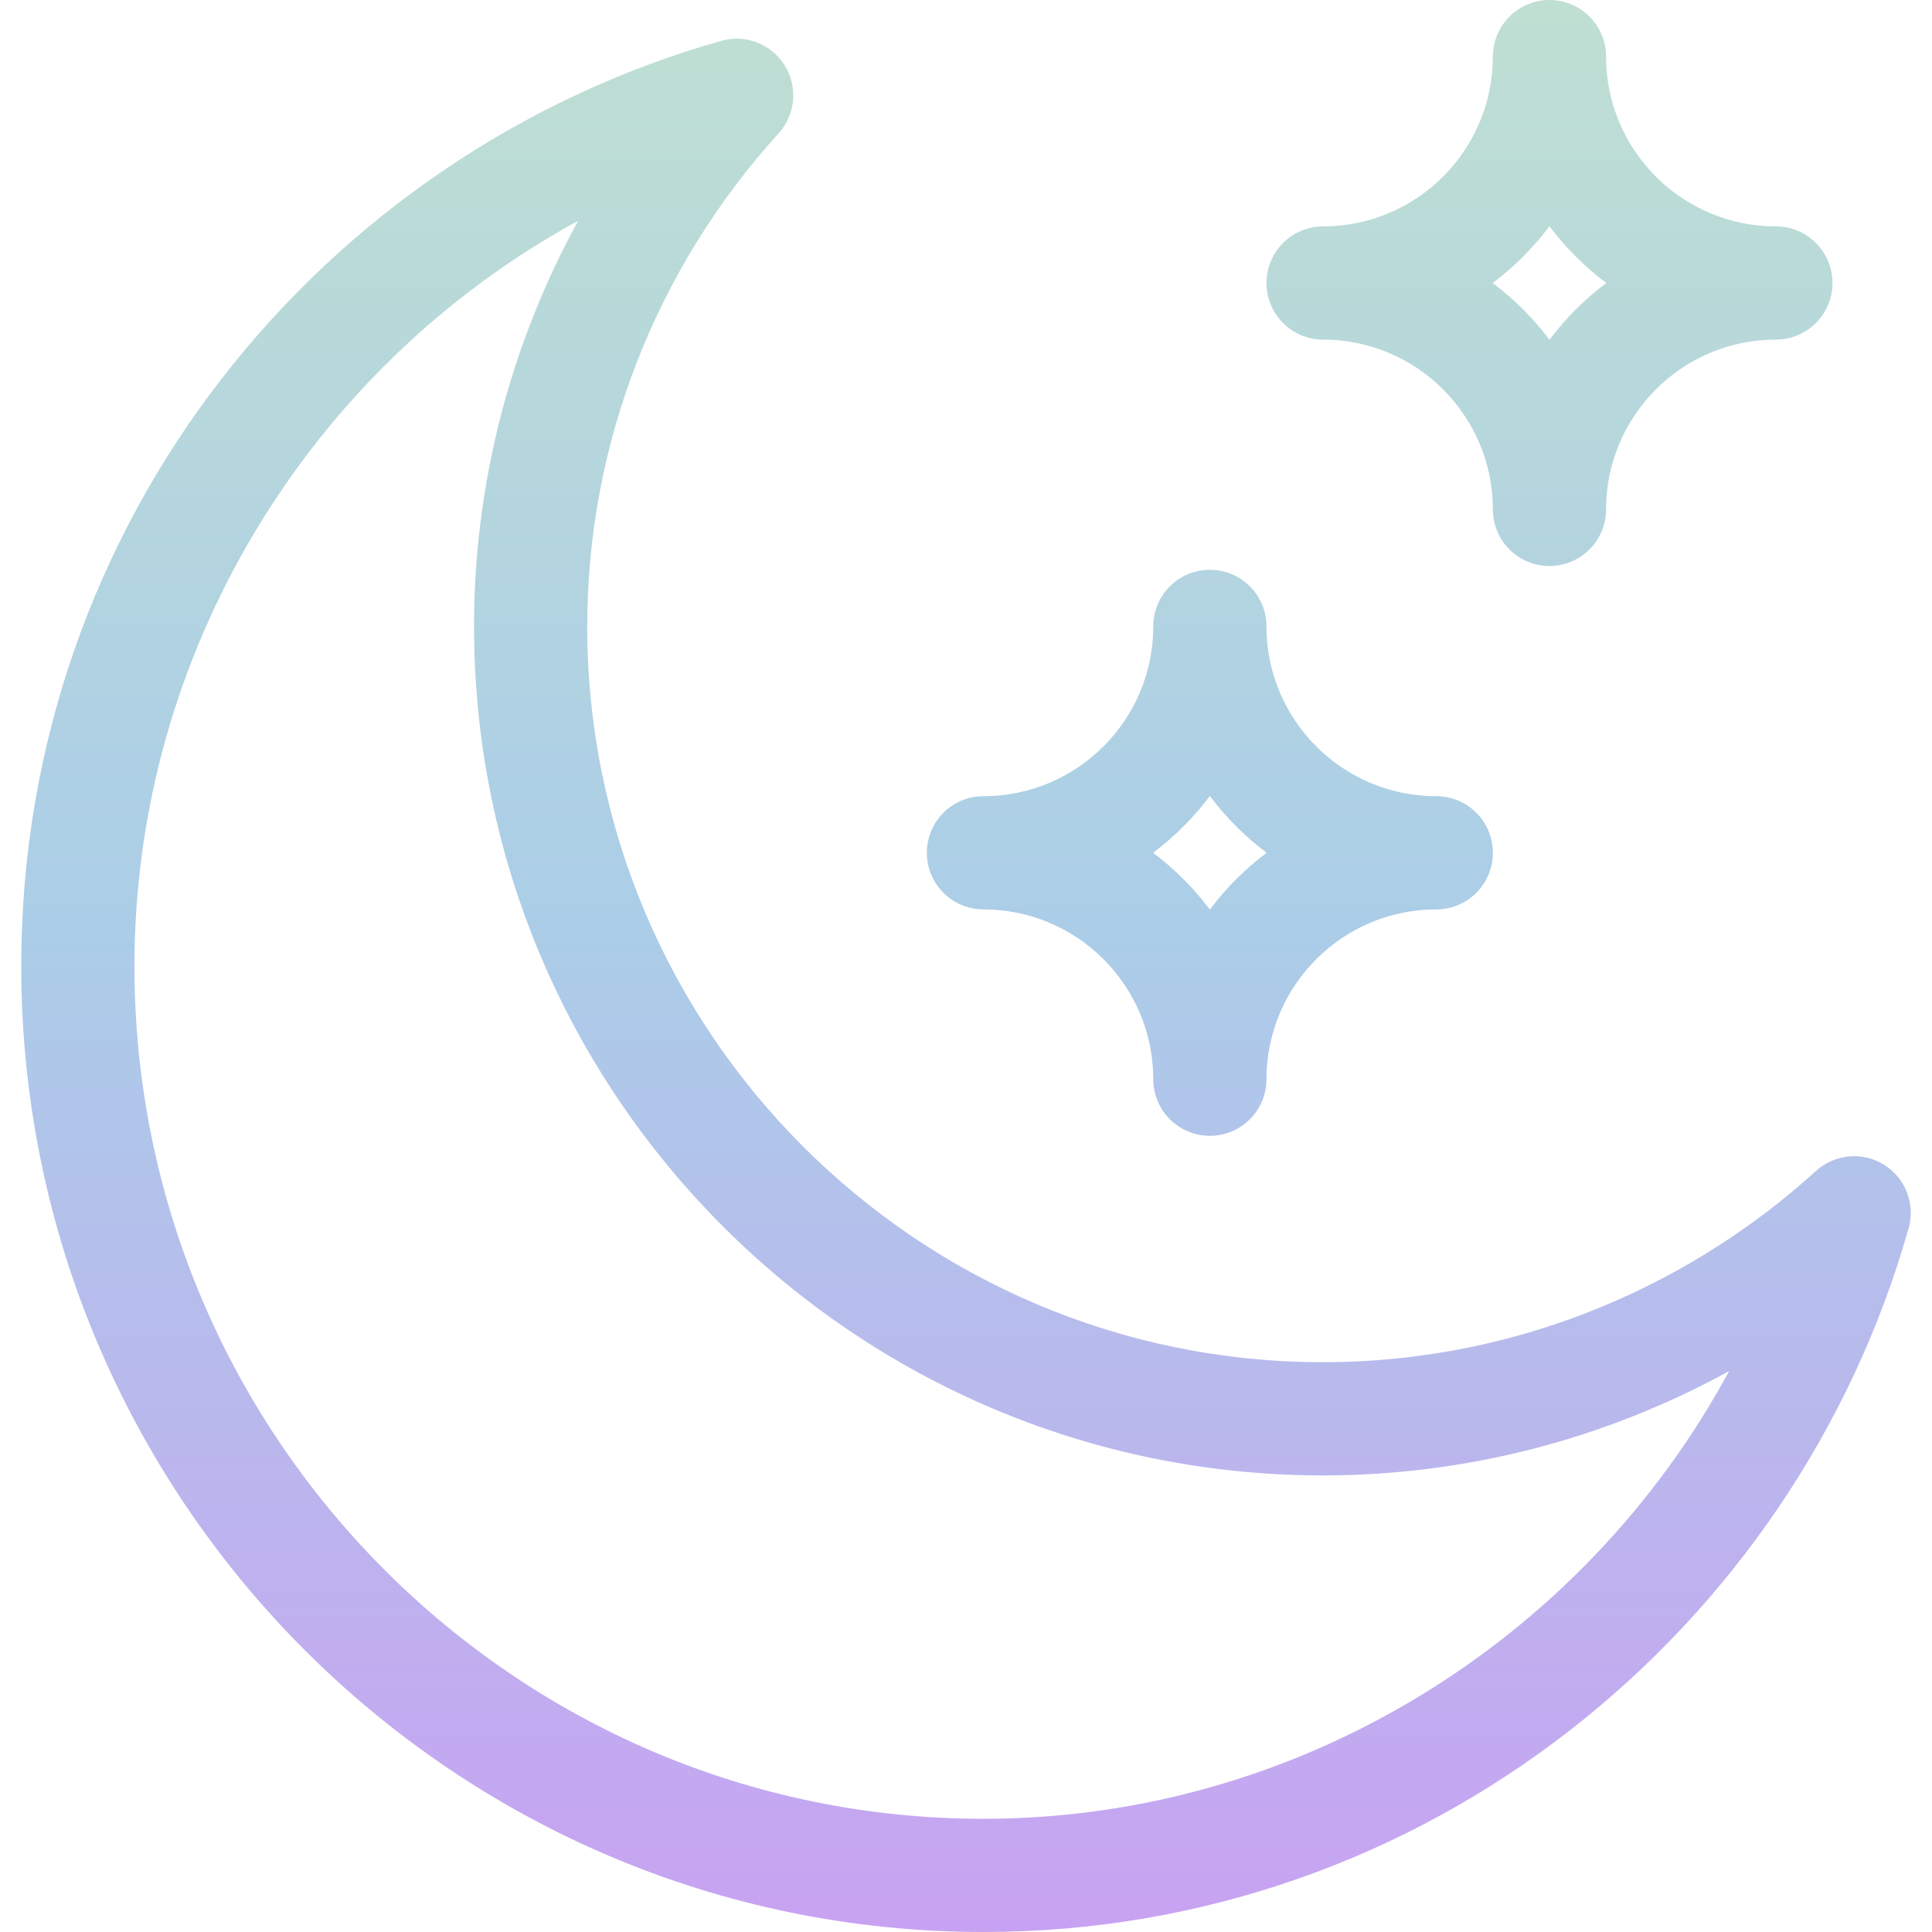
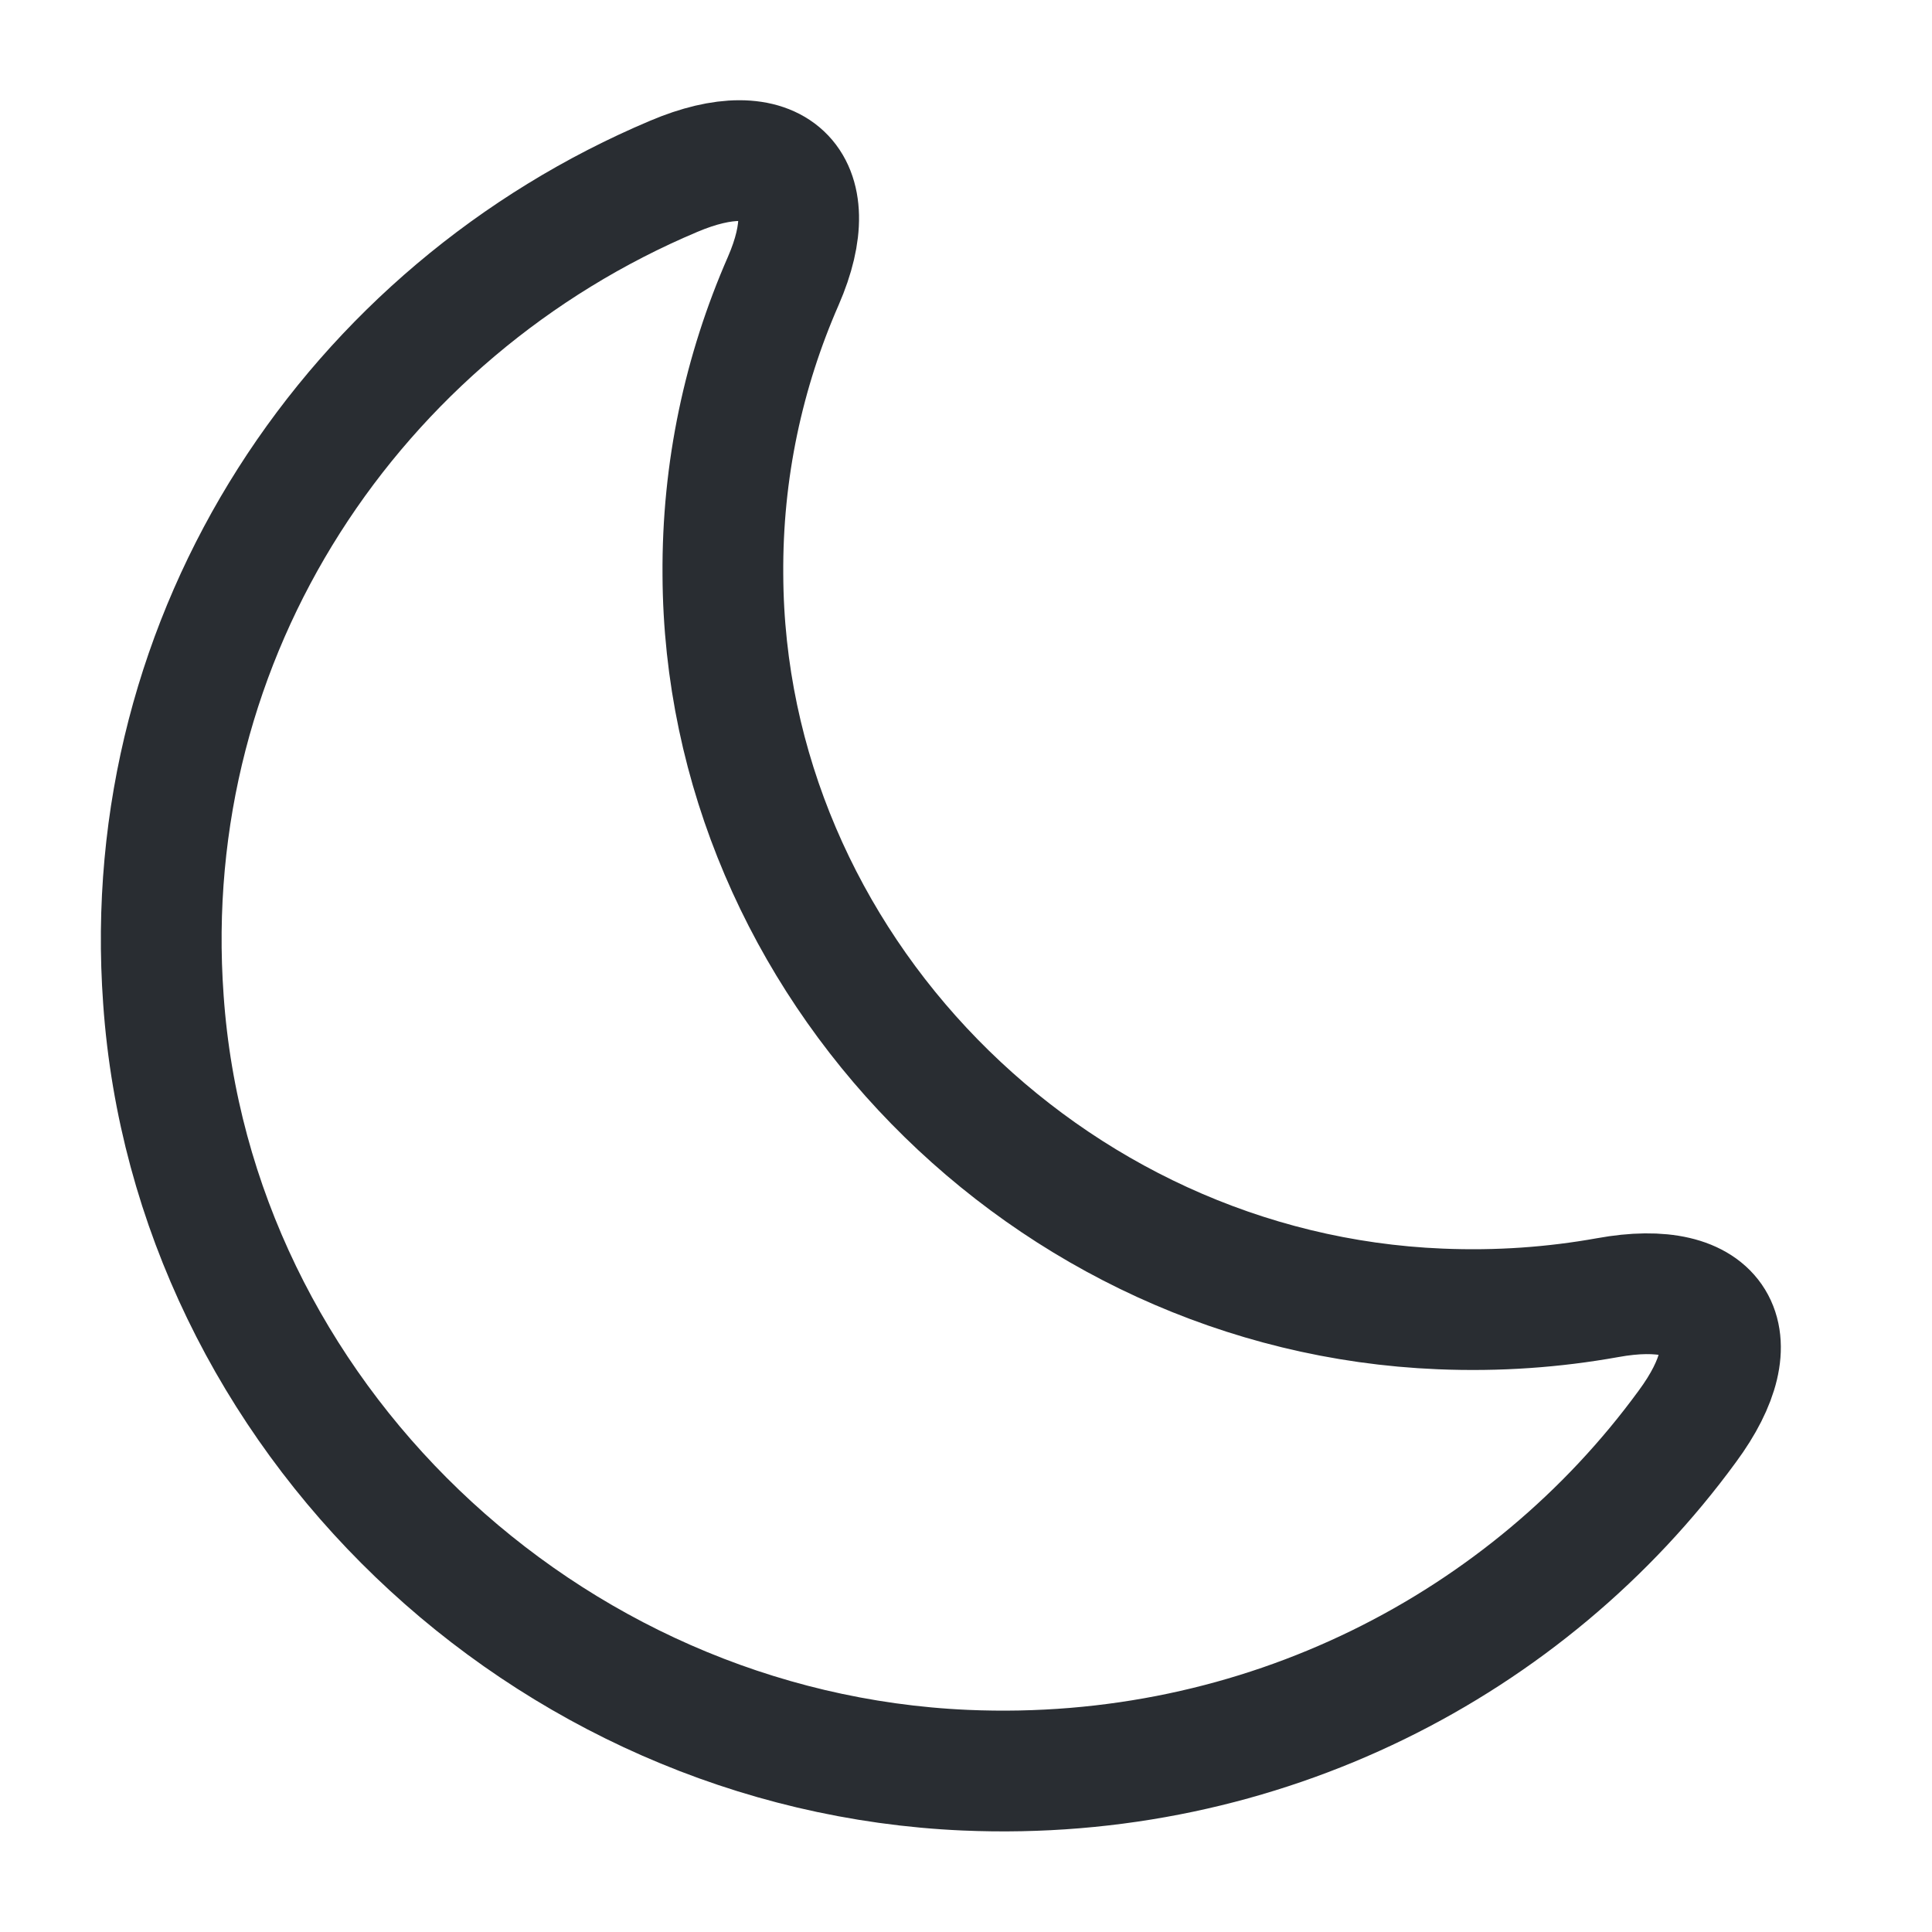
- <svg xmlns="http://www.w3.org/2000/svg" version="1.1" width="512" height="512" x="0" y="0" viewBox="0 0 512 512" style="enable-background:new 0 0 512 512" xml:space="preserve" class="">
-   <g>
-     <linearGradient id="a" x1="256" x2="256" y1="512" y2="0" gradientUnits="userSpaceOnUse">
-       <stop stop-opacity="1" stop-color="#c8a2f2" offset="0" />
-       <stop stop-opacity="1" stop-color="#abcde8" offset="0.517" />
-       <stop stop-opacity="1" stop-color="#bfdfd2" offset="1" />
-       <stop stop-opacity="1" stop-color="#bfdfd2" offset="1" />
-     </linearGradient>
-     <path fill="url(#a)" d="M499.277 308.658a15 15 0 0 0-17.98 1.634c-36.074 32.7-82.48 50.708-130.67 50.708-107.523 0-195-87.477-195-195 0-48.189 18.009-94.595 50.708-130.67a15 15 0 0 0-15.198-24.508C85.447 40.733 5.627 137.943 5.627 256c0 141.159 114.393 256 255 256 117.121 0 215.005-79.893 245.177-186.51a14.997 14.997 0 0 0-6.527-16.832zM260.627 482c-124.065 0-225-101.383-225-226 0-83.209 46.524-158.722 117.59-197.495-17.992 32.799-27.59 69.666-27.59 107.495 0 124.065 100.935 225 225 225 37.877 0 74.783-9.619 107.613-27.654C419.431 435.041 343.831 482 260.627 482zm90-392c24.813 0 45 20.187 45 45 0 8.284 6.716 15 15 15s15-6.716 15-15c0-24.813 20.187-45 45-45 8.284 0 15-6.716 15-15s-6.716-15-15-15c-24.813 0-45-20.187-45-45 0-8.284-6.716-15-15-15s-15 6.716-15 15c0 24.813-20.187 45-45 45-8.284 0-15 6.716-15 15s6.716 15 15 15zm60-30.047A75.619 75.619 0 0 0 425.674 75a75.619 75.619 0 0 0-15.047 15.047A75.619 75.619 0 0 0 395.58 75a75.619 75.619 0 0 0 15.047-15.047zM260.627 241c24.813 0 45 20.187 45 45 0 8.284 6.716 15 15 15s15-6.716 15-15c0-24.813 20.187-45 45-45 8.284 0 15-6.716 15-15s-6.716-15-15-15c-24.813 0-45-20.187-45-45 0-8.284-6.716-15-15-15s-15 6.716-15 15c0 24.813-20.187 45-45 45-8.284 0-15 6.716-15 15s6.716 15 15 15zm60-30.047A75.619 75.619 0 0 0 335.674 226a75.645 75.645 0 0 0-15.047 15.047A75.619 75.619 0 0 0 305.58 226a75.645 75.645 0 0 0 15.047-15.047z" opacity="1" data-original="url(#a)" class="" />
-   </g>
+ <svg xmlns="http://www.w3.org/2000/svg" width="24" height="24" viewBox="0 0 24 24" fill="none">
+   <path d="M2.03 12.42C2.39 17.57 6.76 21.76 11.99 21.99C15.68 22.15 18.98 20.43 20.96 17.72C21.78 16.61 21.34 15.87 19.97 16.12C19.3 16.24 18.61 16.29 17.89 16.26C13 16.06 9 11.97 8.98 7.14C8.97 5.84 9.24 4.61 9.73 3.49C10.27 2.25 9.62 1.66 8.37 2.19C4.41 3.86 1.7 7.85 2.03 12.42Z" stroke="#292D32" stroke-width="1.5" stroke-linecap="round" stroke-linejoin="round" />
</svg>
